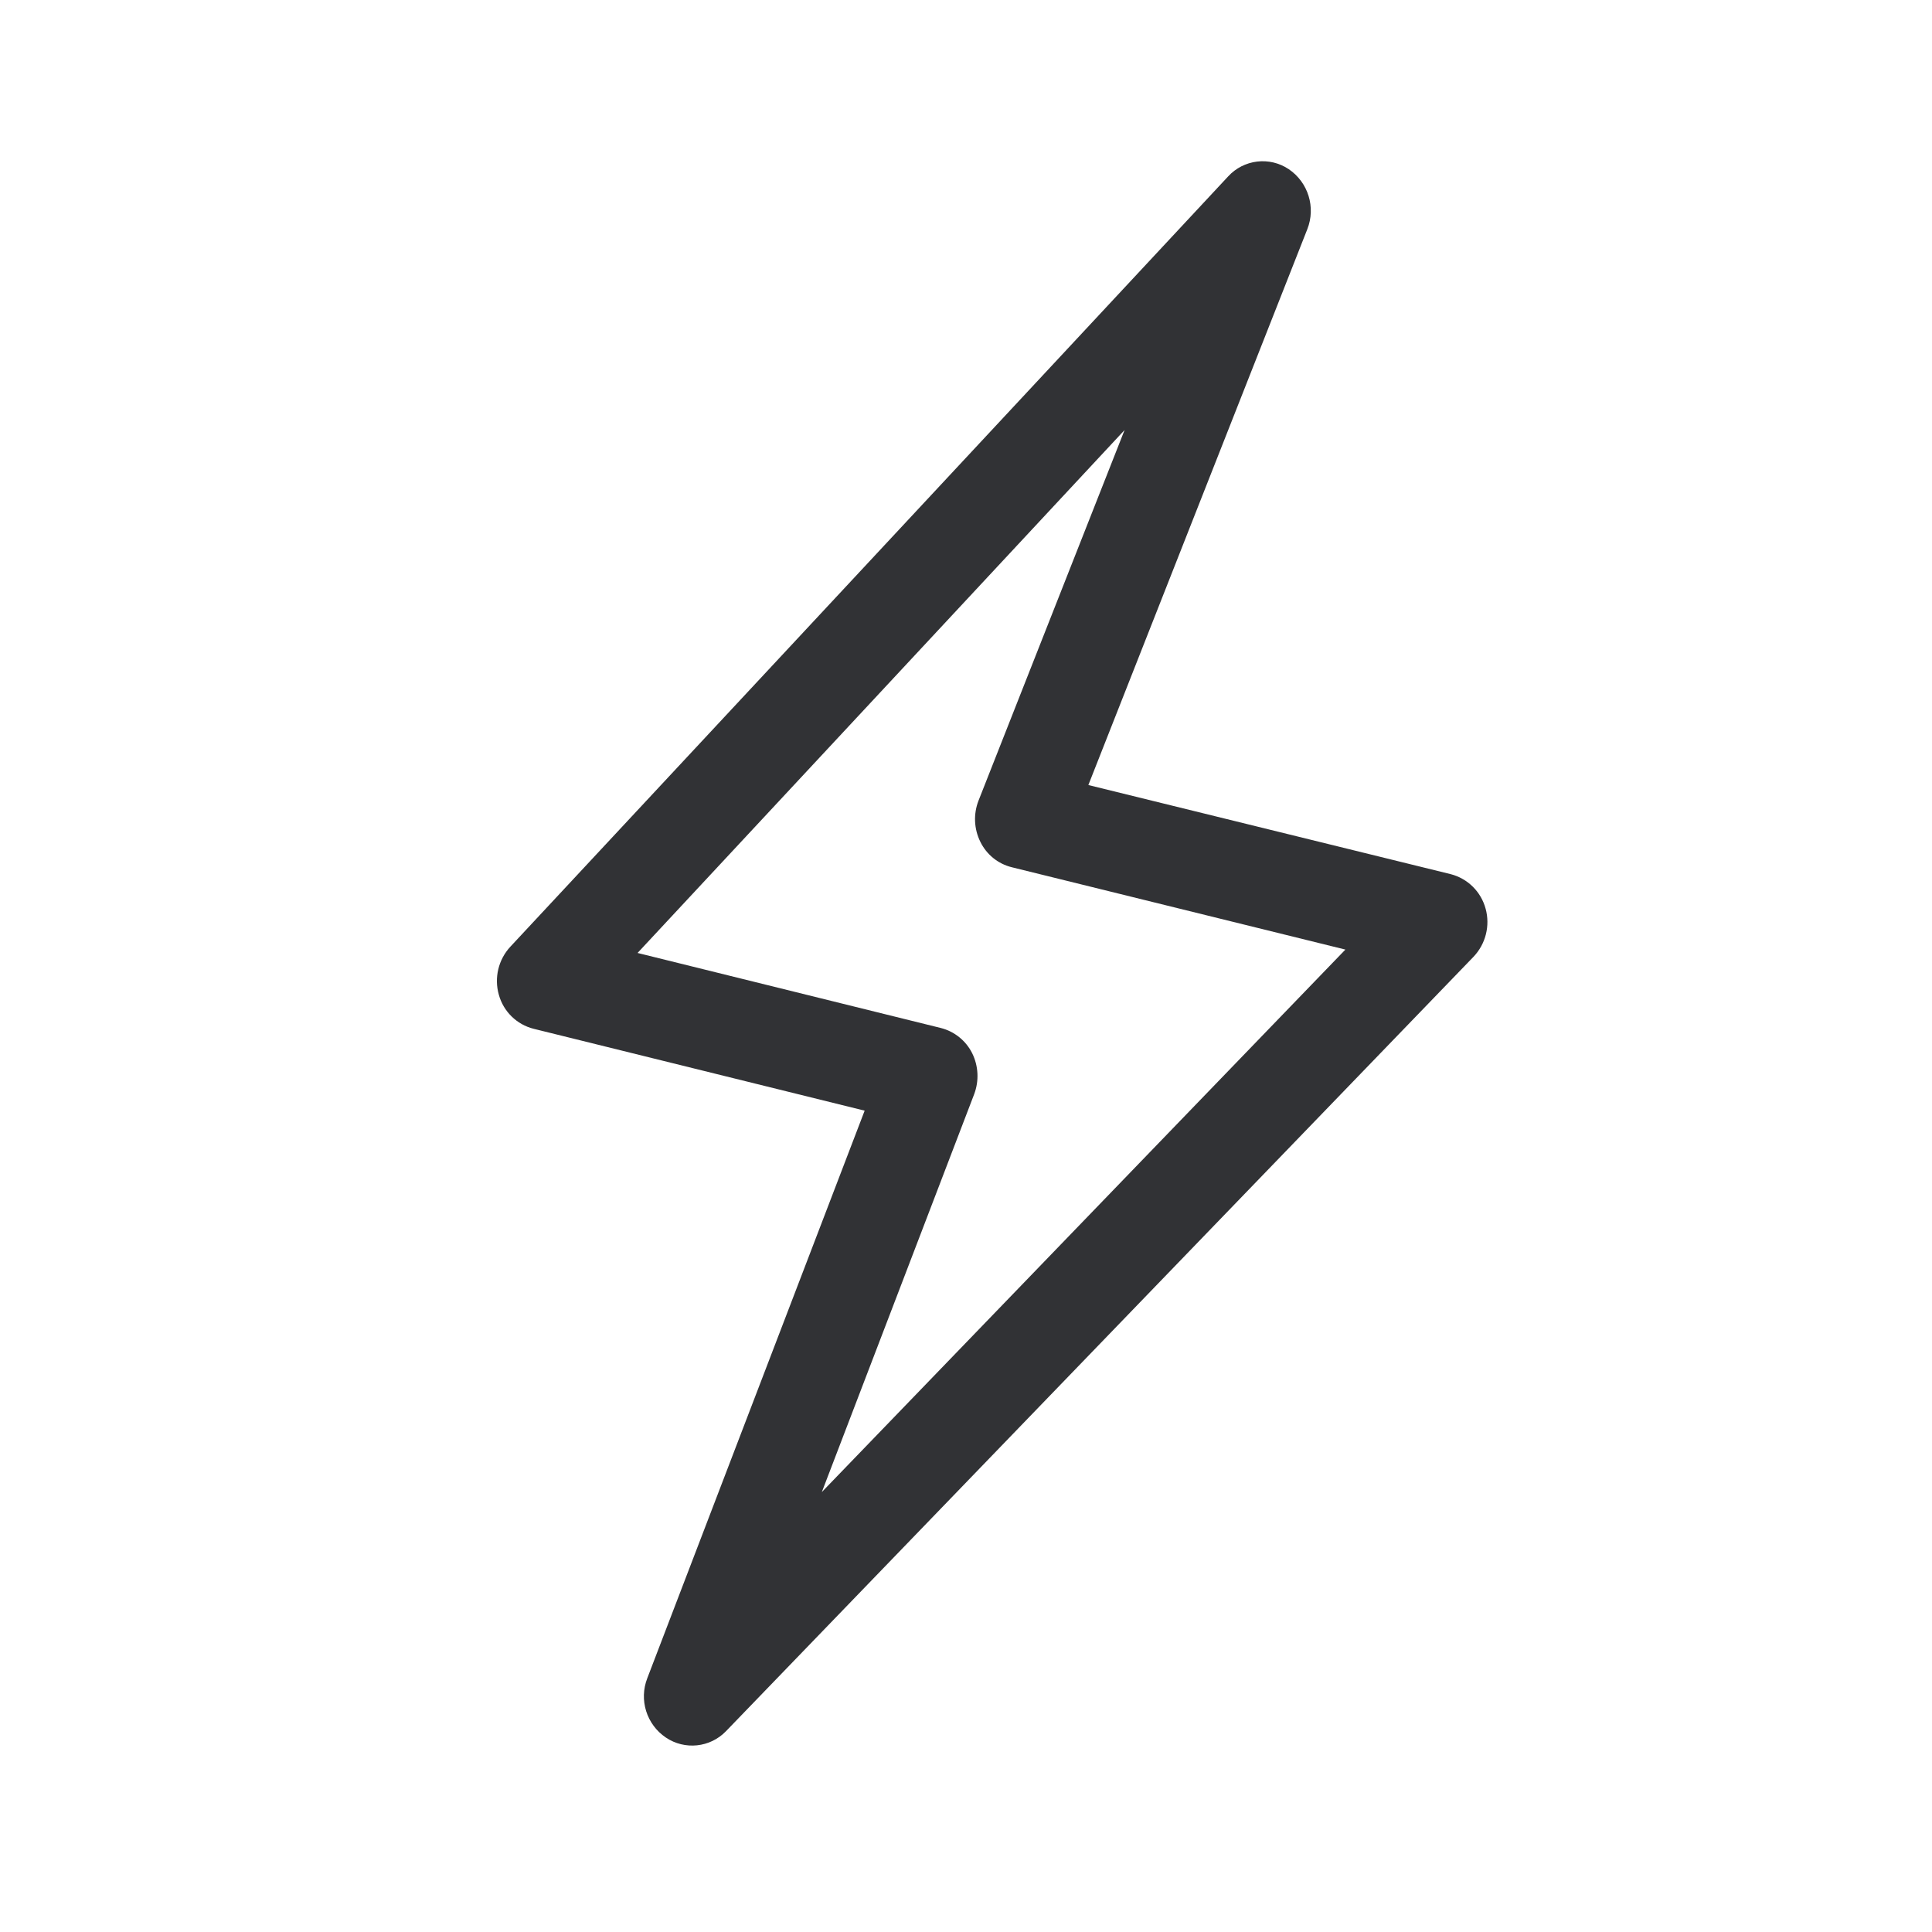
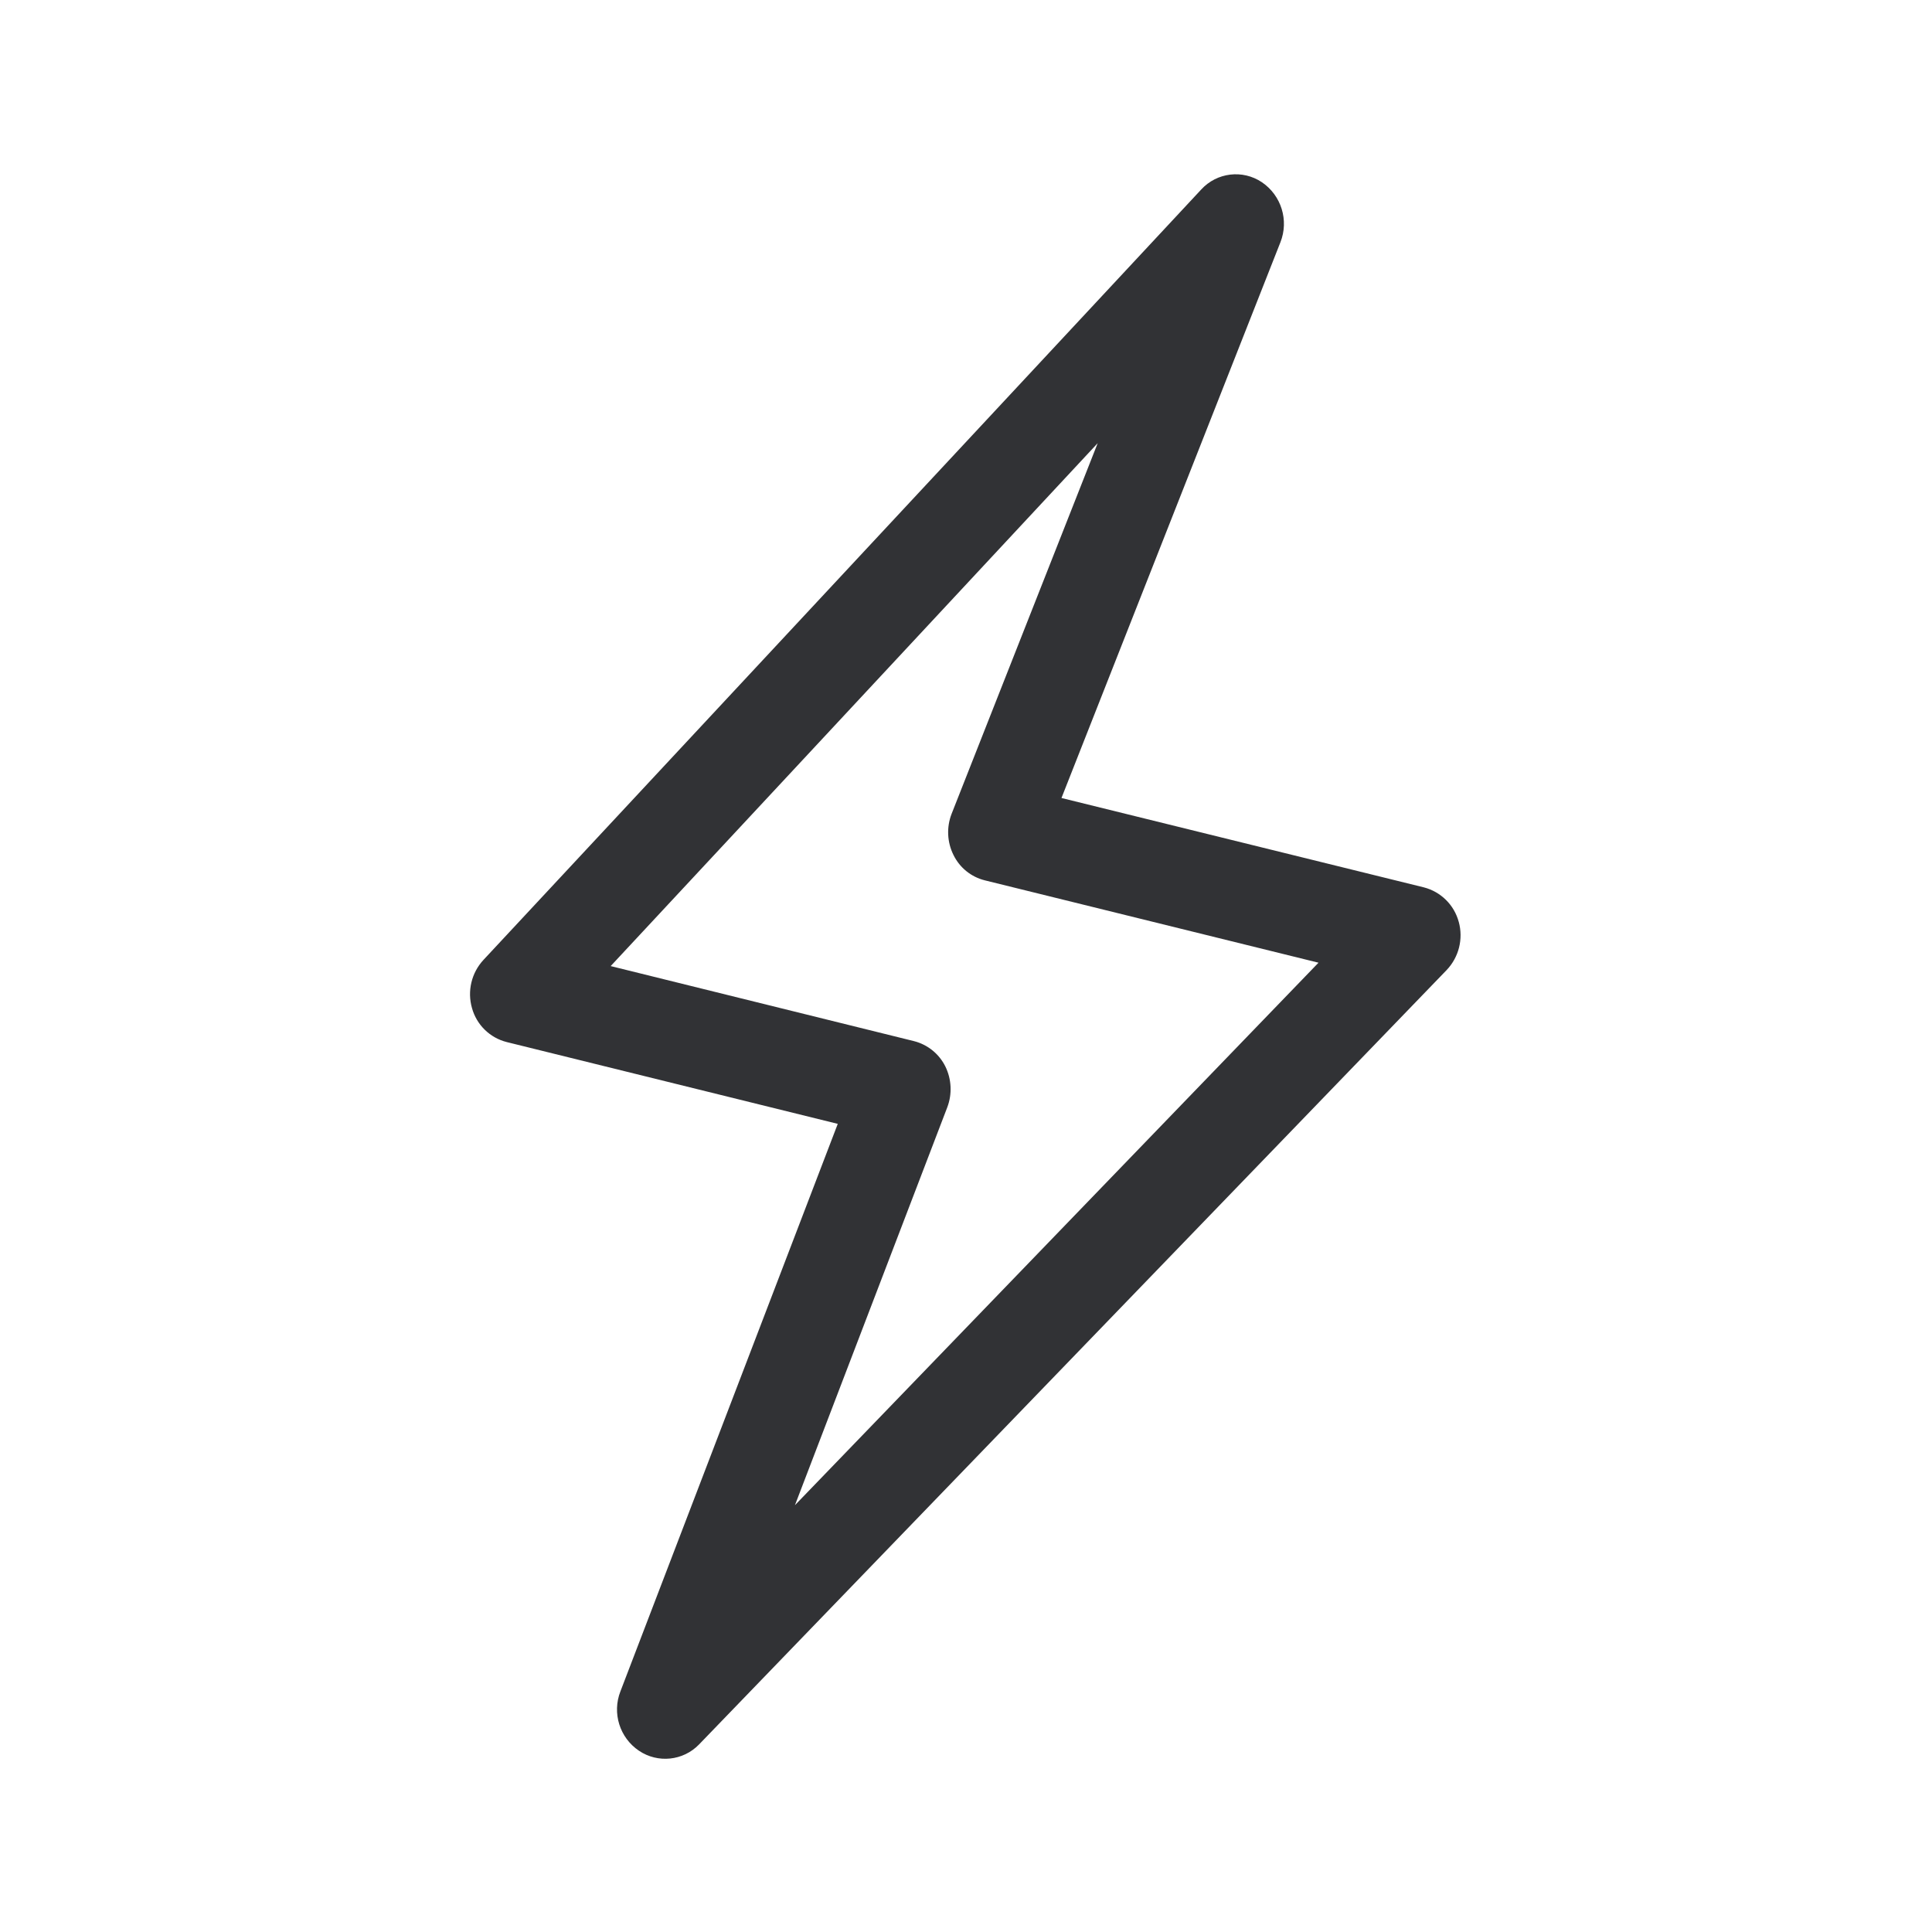
<svg xmlns="http://www.w3.org/2000/svg" width="24" height="24" viewBox="0 0 24 24">
-   <path d="M10.209 18.535l1.893-4.944a.639.639 0 00-.025-.507.6.6 0 00-.39-.314l-3.767-.932 6.05-6.496-1.815 4.605a.633.633 0 00.023.51c.078.16.221.274.39.316l4.145 1.023-6.504 6.739zm8.246-7.246a.605.605 0 00-.434-.43L13.52 9.752l2.72-6.905a.624.624 0 00-.23-.745.582.582 0 00-.754.09L6.34 11.76a.626.626 0 00-.143.598.6.6 0 00.432.422l4.112 1.017-2.7 7.05a.618.618 0 00.23.737.584.584 0 00.747-.078l9.286-9.62a.627.627 0 00.151-.598z" fill="#313235" fill-rule="nonzero" />
+   <path d="M9.875 18.698l1.893-4.944a.639.639 0 00-.025-.507.6.6 0 00-.39-.314l-3.767-.932 6.05-6.496-1.815 4.605a.633.633 0 00.023.51c.078.16.221.274.39.316l4.145 1.023-6.504 6.739zm8.246-7.246a.605.605 0 00-.434-.429l-4.501-1.11 2.72-6.904a.624.624 0 00-.23-.745.582.582 0 00-.754.09l-8.916 9.57a.626.626 0 00-.143.598.6.6 0 00.432.423l4.112 1.016-2.7 7.05a.618.618 0 00.23.737.584.584 0 00.747-.078l9.286-9.619a.627.627 0 00.151-.6z" fill="#313235" fill-rule="nonzero" />
</svg>
